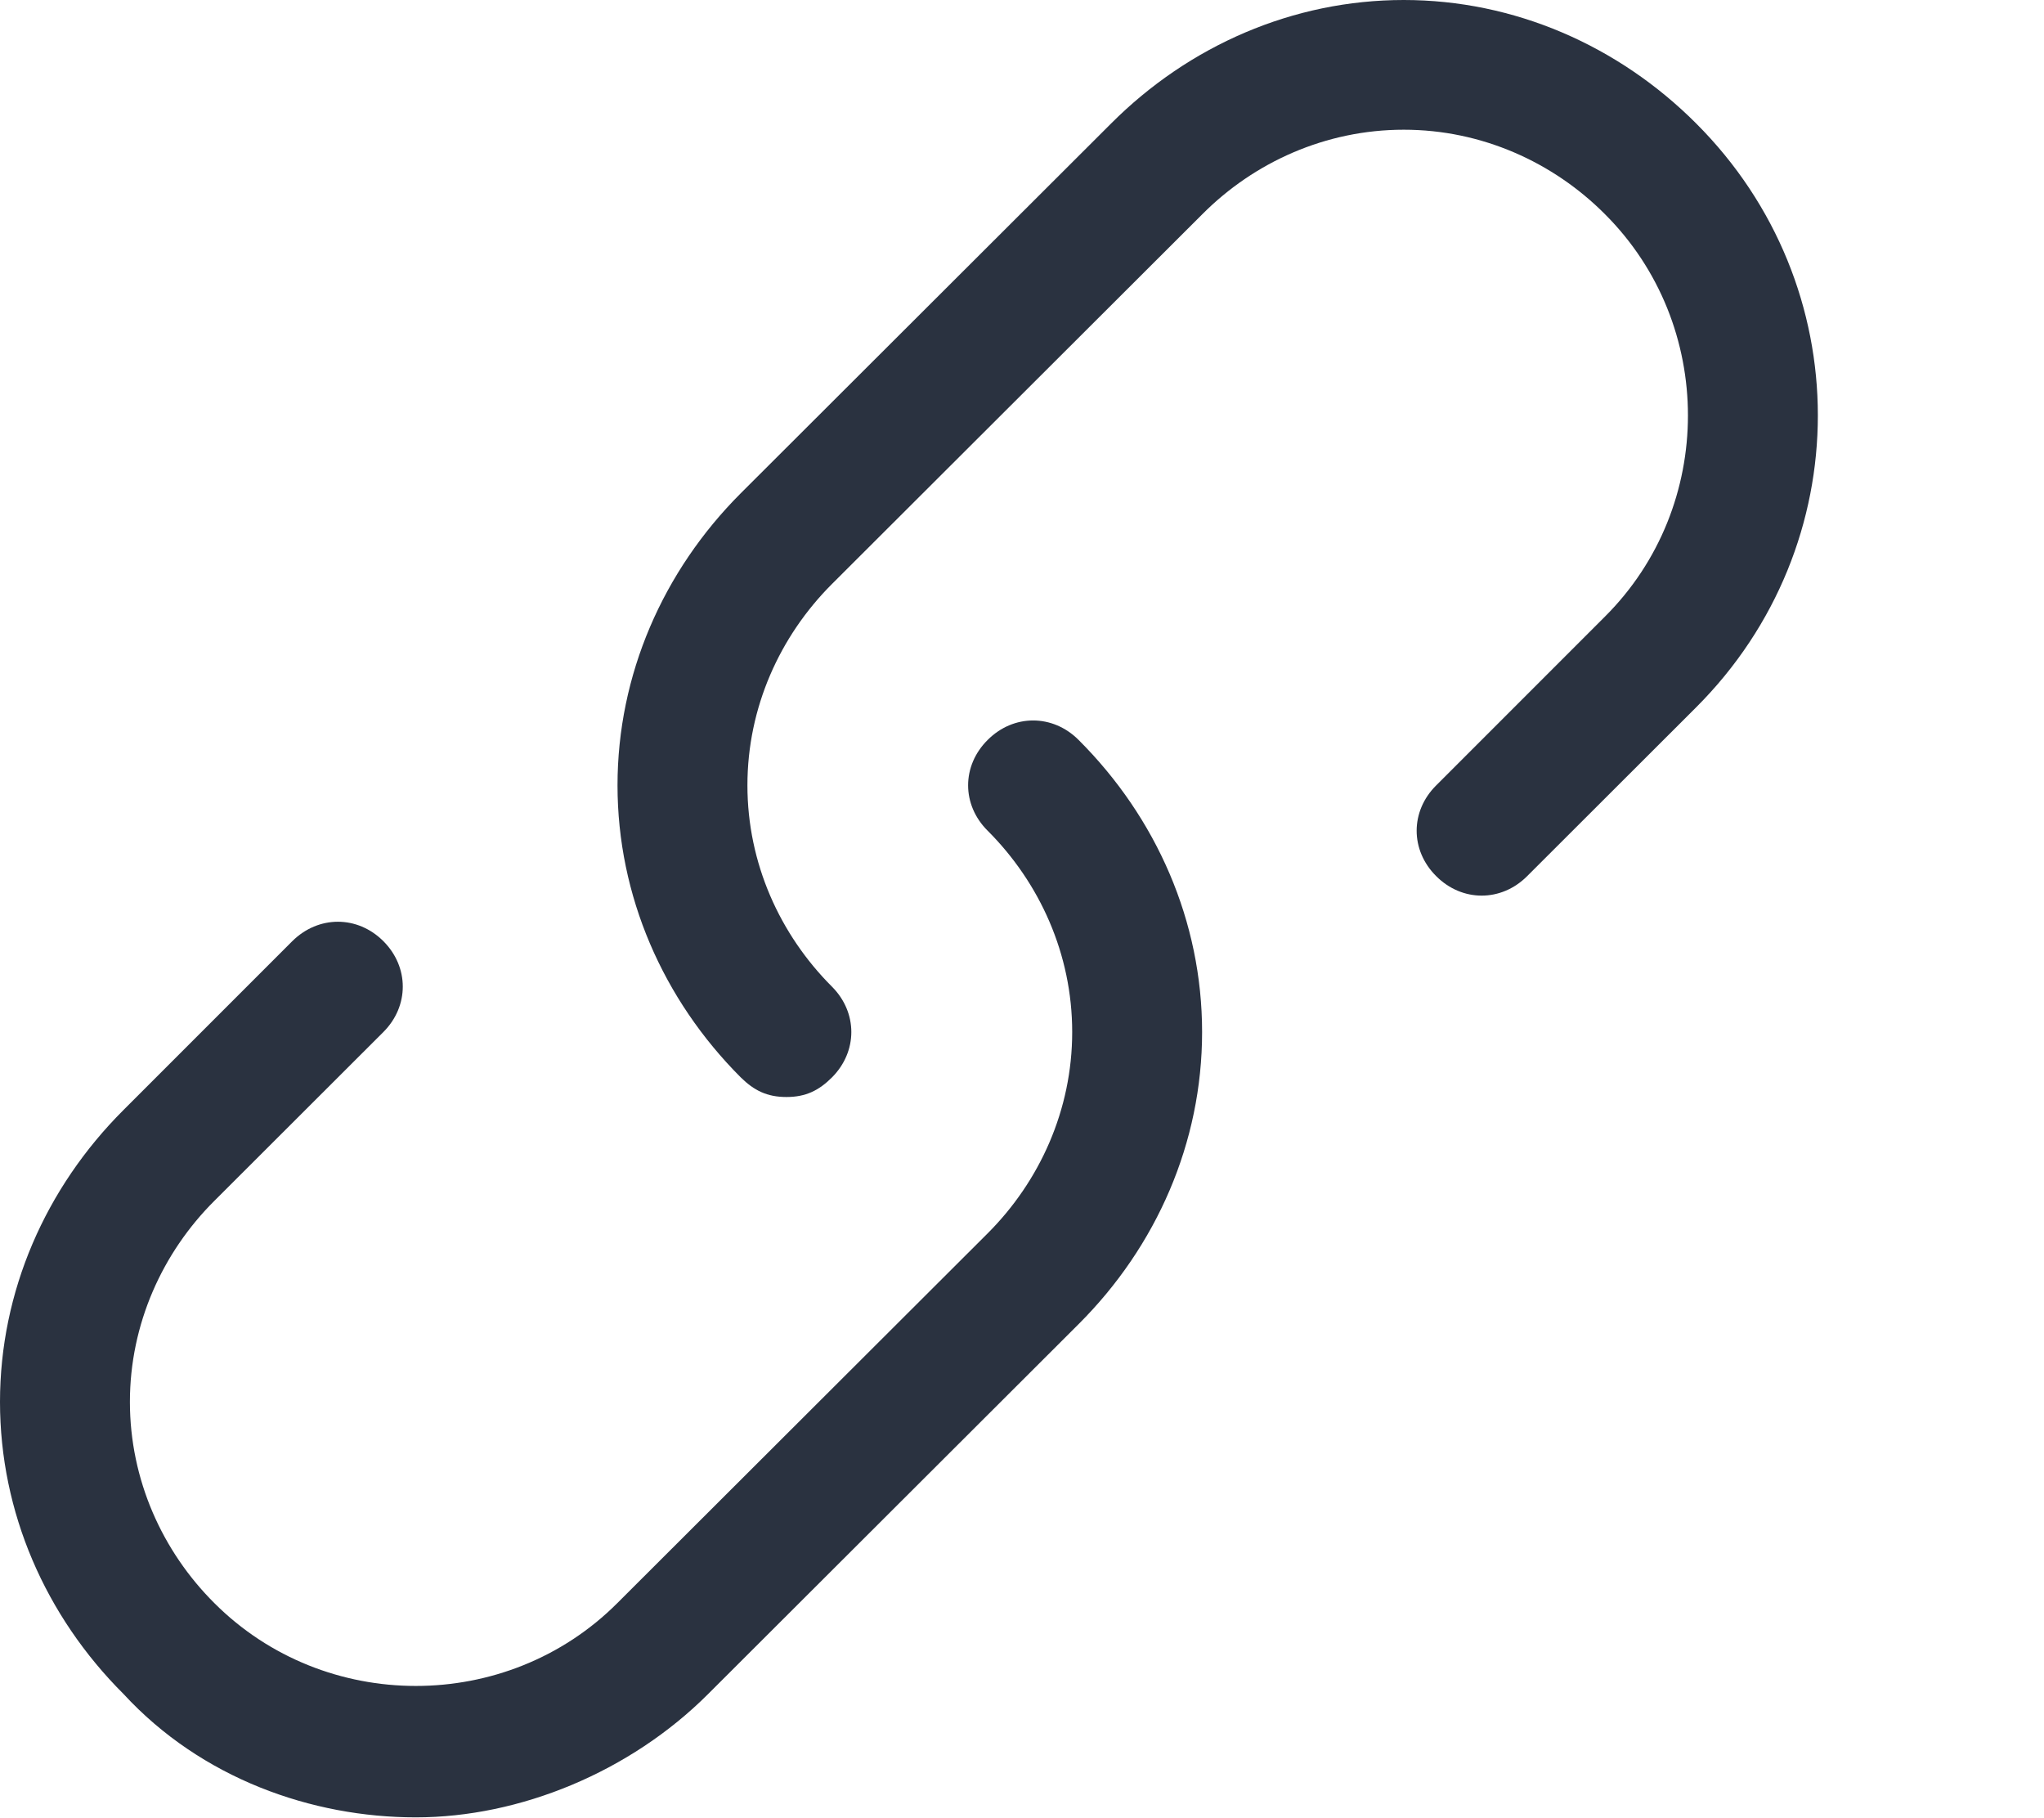
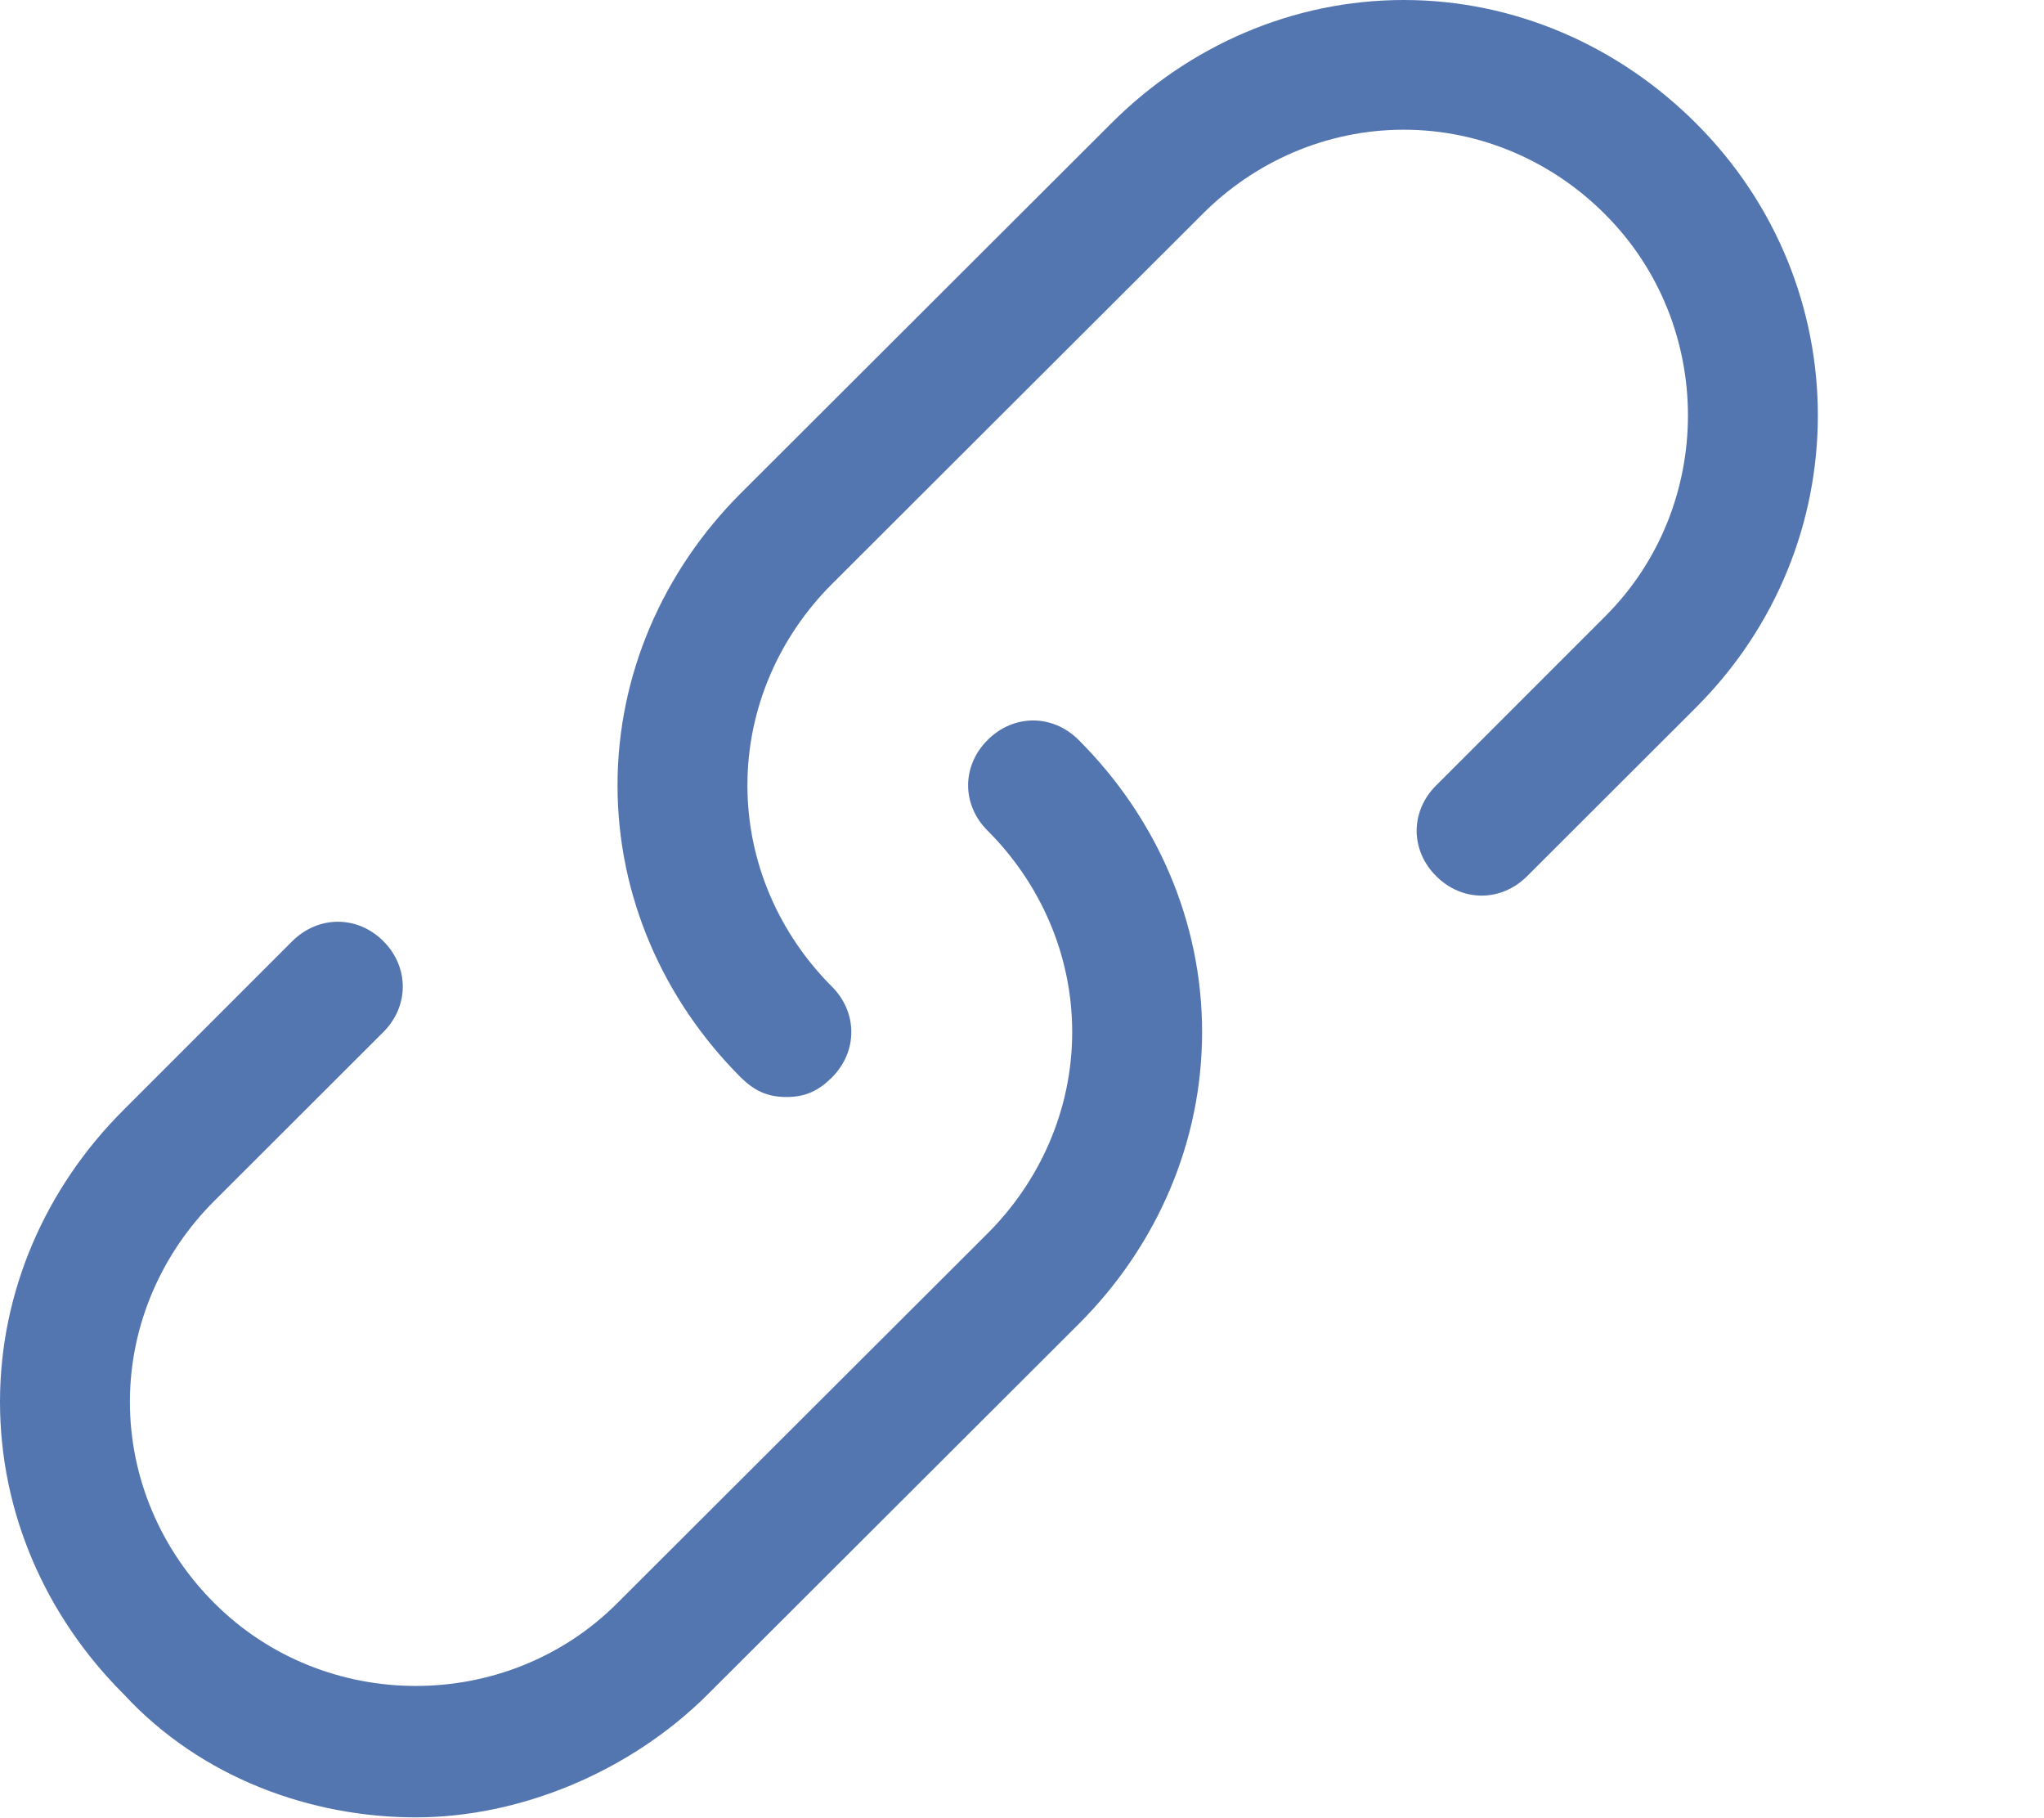
<svg xmlns="http://www.w3.org/2000/svg" width="9" height="8" viewBox="0 0 9 8" fill="none">
-   <path d="M3.463 4.829C3.377 4.829 3.32 4.8 3.262 4.743C2.919 4.4 2.719 3.943 2.719 3.457C2.719 2.971 2.919 2.514 3.262 2.171L4.893 0.543C5.236 0.2 5.694 0 6.181 0C6.667 0 7.125 0.2 7.468 0.543C8.183 1.257 8.183 2.4 7.468 3.114L6.724 3.857C6.61 3.971 6.438 3.971 6.324 3.857C6.209 3.743 6.209 3.571 6.324 3.457L7.067 2.714C7.554 2.229 7.554 1.429 7.067 0.943C6.839 0.714 6.524 0.571 6.181 0.571C5.837 0.571 5.522 0.714 5.294 0.943L3.663 2.571C3.434 2.8 3.291 3.114 3.291 3.457C3.291 3.8 3.434 4.114 3.663 4.343C3.777 4.457 3.777 4.629 3.663 4.743C3.606 4.8 3.548 4.829 3.463 4.829Z" fill="#2a3240" />
-   <path d="M1.831 8C1.373 8 0.887 7.829 0.544 7.457C0.2 7.114 0 6.657 0 6.171C0 5.686 0.2 5.229 0.544 4.886L1.287 4.143C1.402 4.029 1.574 4.029 1.688 4.143C1.802 4.257 1.802 4.429 1.688 4.543L0.944 5.286C0.715 5.514 0.572 5.829 0.572 6.171C0.572 6.514 0.715 6.829 0.944 7.057C1.43 7.543 2.232 7.543 2.718 7.057L4.349 5.429C4.578 5.2 4.721 4.886 4.721 4.543C4.721 4.2 4.578 3.886 4.349 3.657C4.234 3.543 4.234 3.371 4.349 3.257C4.463 3.143 4.635 3.143 4.749 3.257C5.093 3.6 5.293 4.057 5.293 4.543C5.293 5.029 5.093 5.486 4.749 5.829L3.118 7.457C2.775 7.8 2.289 8 1.831 8Z" fill="#2a3240" />
+   <path d="M3.463 4.829C3.377 4.829 3.32 4.8 3.262 4.743C2.919 4.4 2.719 3.943 2.719 3.457C2.719 2.971 2.919 2.514 3.262 2.171L4.893 0.543C5.236 0.2 5.694 0 6.181 0C6.667 0 7.125 0.2 7.468 0.543C8.183 1.257 8.183 2.4 7.468 3.114L6.724 3.857C6.61 3.971 6.438 3.971 6.324 3.857C6.209 3.743 6.209 3.571 6.324 3.457L7.067 2.714C7.554 2.229 7.554 1.429 7.067 0.943C6.839 0.714 6.524 0.571 6.181 0.571C5.837 0.571 5.522 0.714 5.294 0.943L3.663 2.571C3.434 2.8 3.291 3.114 3.291 3.457C3.291 3.8 3.434 4.114 3.663 4.343C3.777 4.457 3.777 4.629 3.663 4.743C3.606 4.8 3.548 4.829 3.463 4.829Z" fill="#5476b0" />
+   <path d="M1.831 8C1.373 8 0.887 7.829 0.544 7.457C0.2 7.114 0 6.657 0 6.171C0 5.686 0.2 5.229 0.544 4.886L1.287 4.143C1.402 4.029 1.574 4.029 1.688 4.143C1.802 4.257 1.802 4.429 1.688 4.543L0.944 5.286C0.715 5.514 0.572 5.829 0.572 6.171C0.572 6.514 0.715 6.829 0.944 7.057C1.43 7.543 2.232 7.543 2.718 7.057L4.349 5.429C4.578 5.2 4.721 4.886 4.721 4.543C4.721 4.2 4.578 3.886 4.349 3.657C4.234 3.543 4.234 3.371 4.349 3.257C4.463 3.143 4.635 3.143 4.749 3.257C5.093 3.6 5.293 4.057 5.293 4.543C5.293 5.029 5.093 5.486 4.749 5.829L3.118 7.457C2.775 7.8 2.289 8 1.831 8Z" fill="#5476b0" />
</svg>
